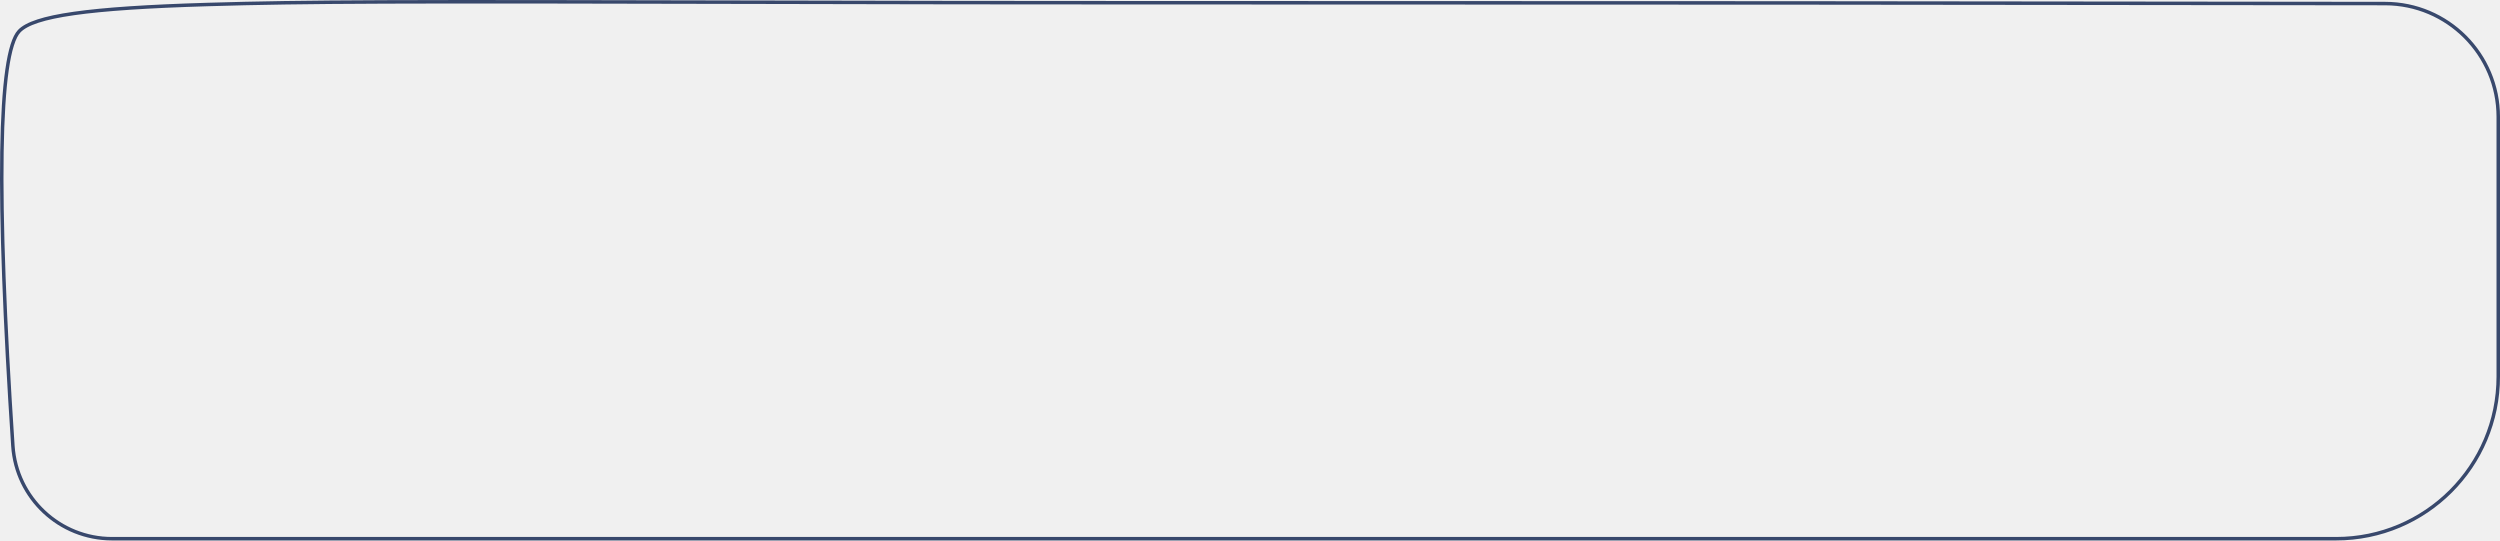
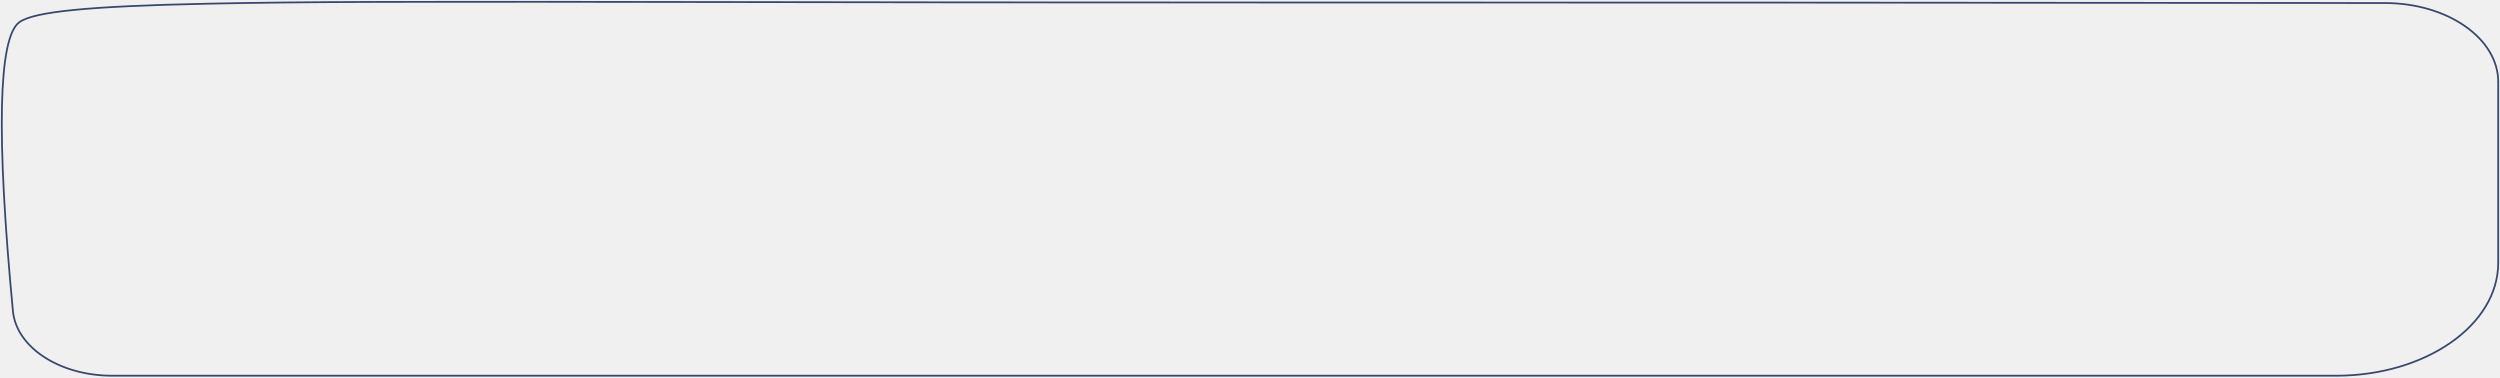
- <svg xmlns="http://www.w3.org/2000/svg" xmlns:xlink="http://www.w3.org/1999/xlink" width="717px" height="155px" viewBox="0 0 717 155" version="1.1">
-   <defs>
-     <path d="M77.126,1701.626 C87.377,1690.635 164.904,1693.279 391.499,1693.279 C528.222,1693.279 649.739,1693.36 756.05,1693.523 L756.05,1693.523 C774.256,1693.551 789,1708.318 789,1726.523 L789,1801 C789,1826.957 767.957,1848 742,1848 C742,1848 742,1848 742,1848 L104.134,1848 C88.861,1848 76.206,1836.155 75.197,1820.915 C70.367,1747.947 71.01,1708.184 77.126,1701.626 Z" id="path-1" />
-   </defs>
+ <svg xmlns="http://www.w3.org/2000/svg" width="1404px" height="212px" viewBox="0 0 1404 212" version="1.1">
  <g id="Page-1" stroke="none" stroke-width="1" fill="none" fill-rule="evenodd">
-     <g id="Desktop---Service" transform="translate(-72, -1693)">
-       <mask id="mask-2" fill="white">
-         <use xlink:href="#path-1" />
-       </mask>
-       <path stroke="#38486C" d="M77.491,1701.967 C71.529,1708.36 70.885,1748.199 75.696,1820.882 C76.687,1835.859 89.124,1847.5 104.134,1847.5 L742,1847.5 C767.681,1847.5 788.5,1826.681 788.5,1801 L788.5,1726.523 C788.5,1708.593 773.979,1694.051 756.05,1694.023 C649.739,1693.86 528.222,1693.779 391.499,1693.779 C360.23,1693.779 332.886,1693.736 292.53,1693.64 C185.028,1693.383 159.985,1693.44 131.424,1694.295 C97.348,1695.317 81.598,1697.564 77.491,1701.967 Z" />
+     <g id="service-quote-shape" transform="translate(1, 1)" stroke="#38486C">
+       <path d="M9.77,11.539 C-1.905,20.257 -3.166,74.584 6.255,173.702 C8.196,194.125 32.549,210 61.939,210 L1310.948,210 C1361.235,210 1402,181.61 1402,146.589 L1402,45.026 C1402,20.575 1373.567,0.743 1338.459,0.706 C1130.291,0.484 892.348,0.373 624.63,0.373 C563.403,0.373 509.86,0.314 430.839,0.183 C220.338,-0.166 171.302,-0.09 115.377,1.077 C48.652,2.47 17.811,5.535 9.77,11.539 Z" id="Path" />
    </g>
  </g>
</svg>
